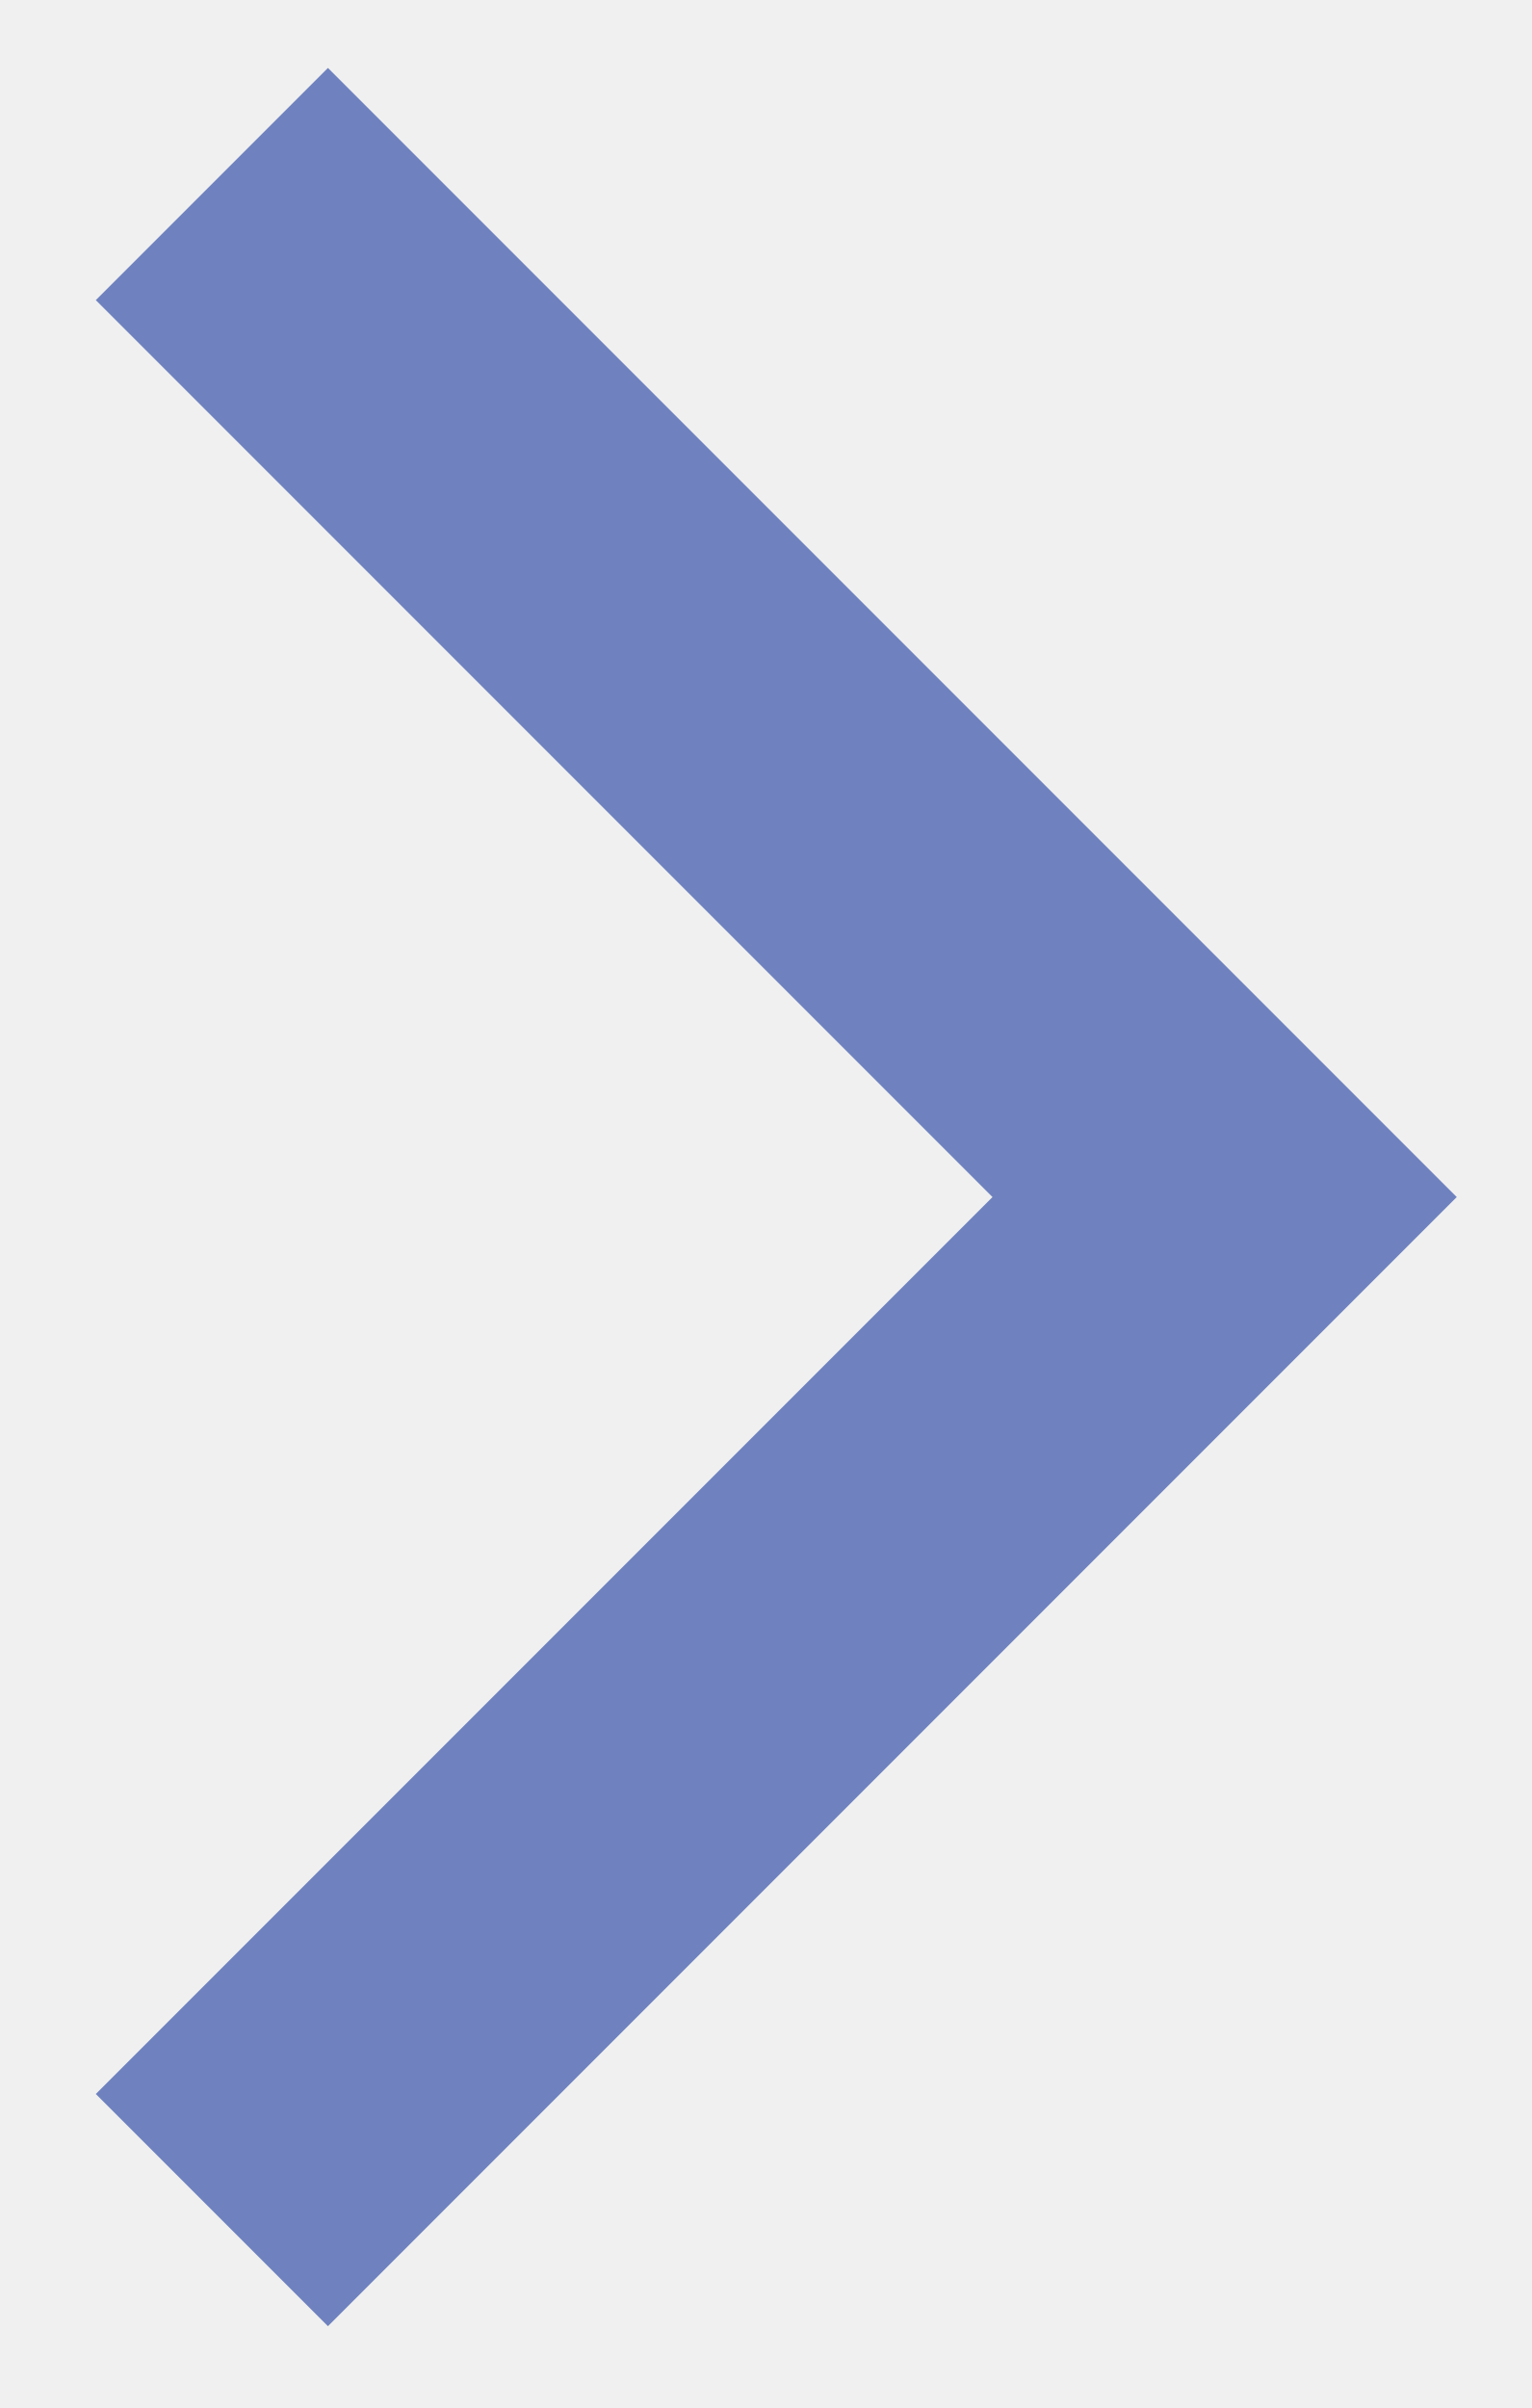
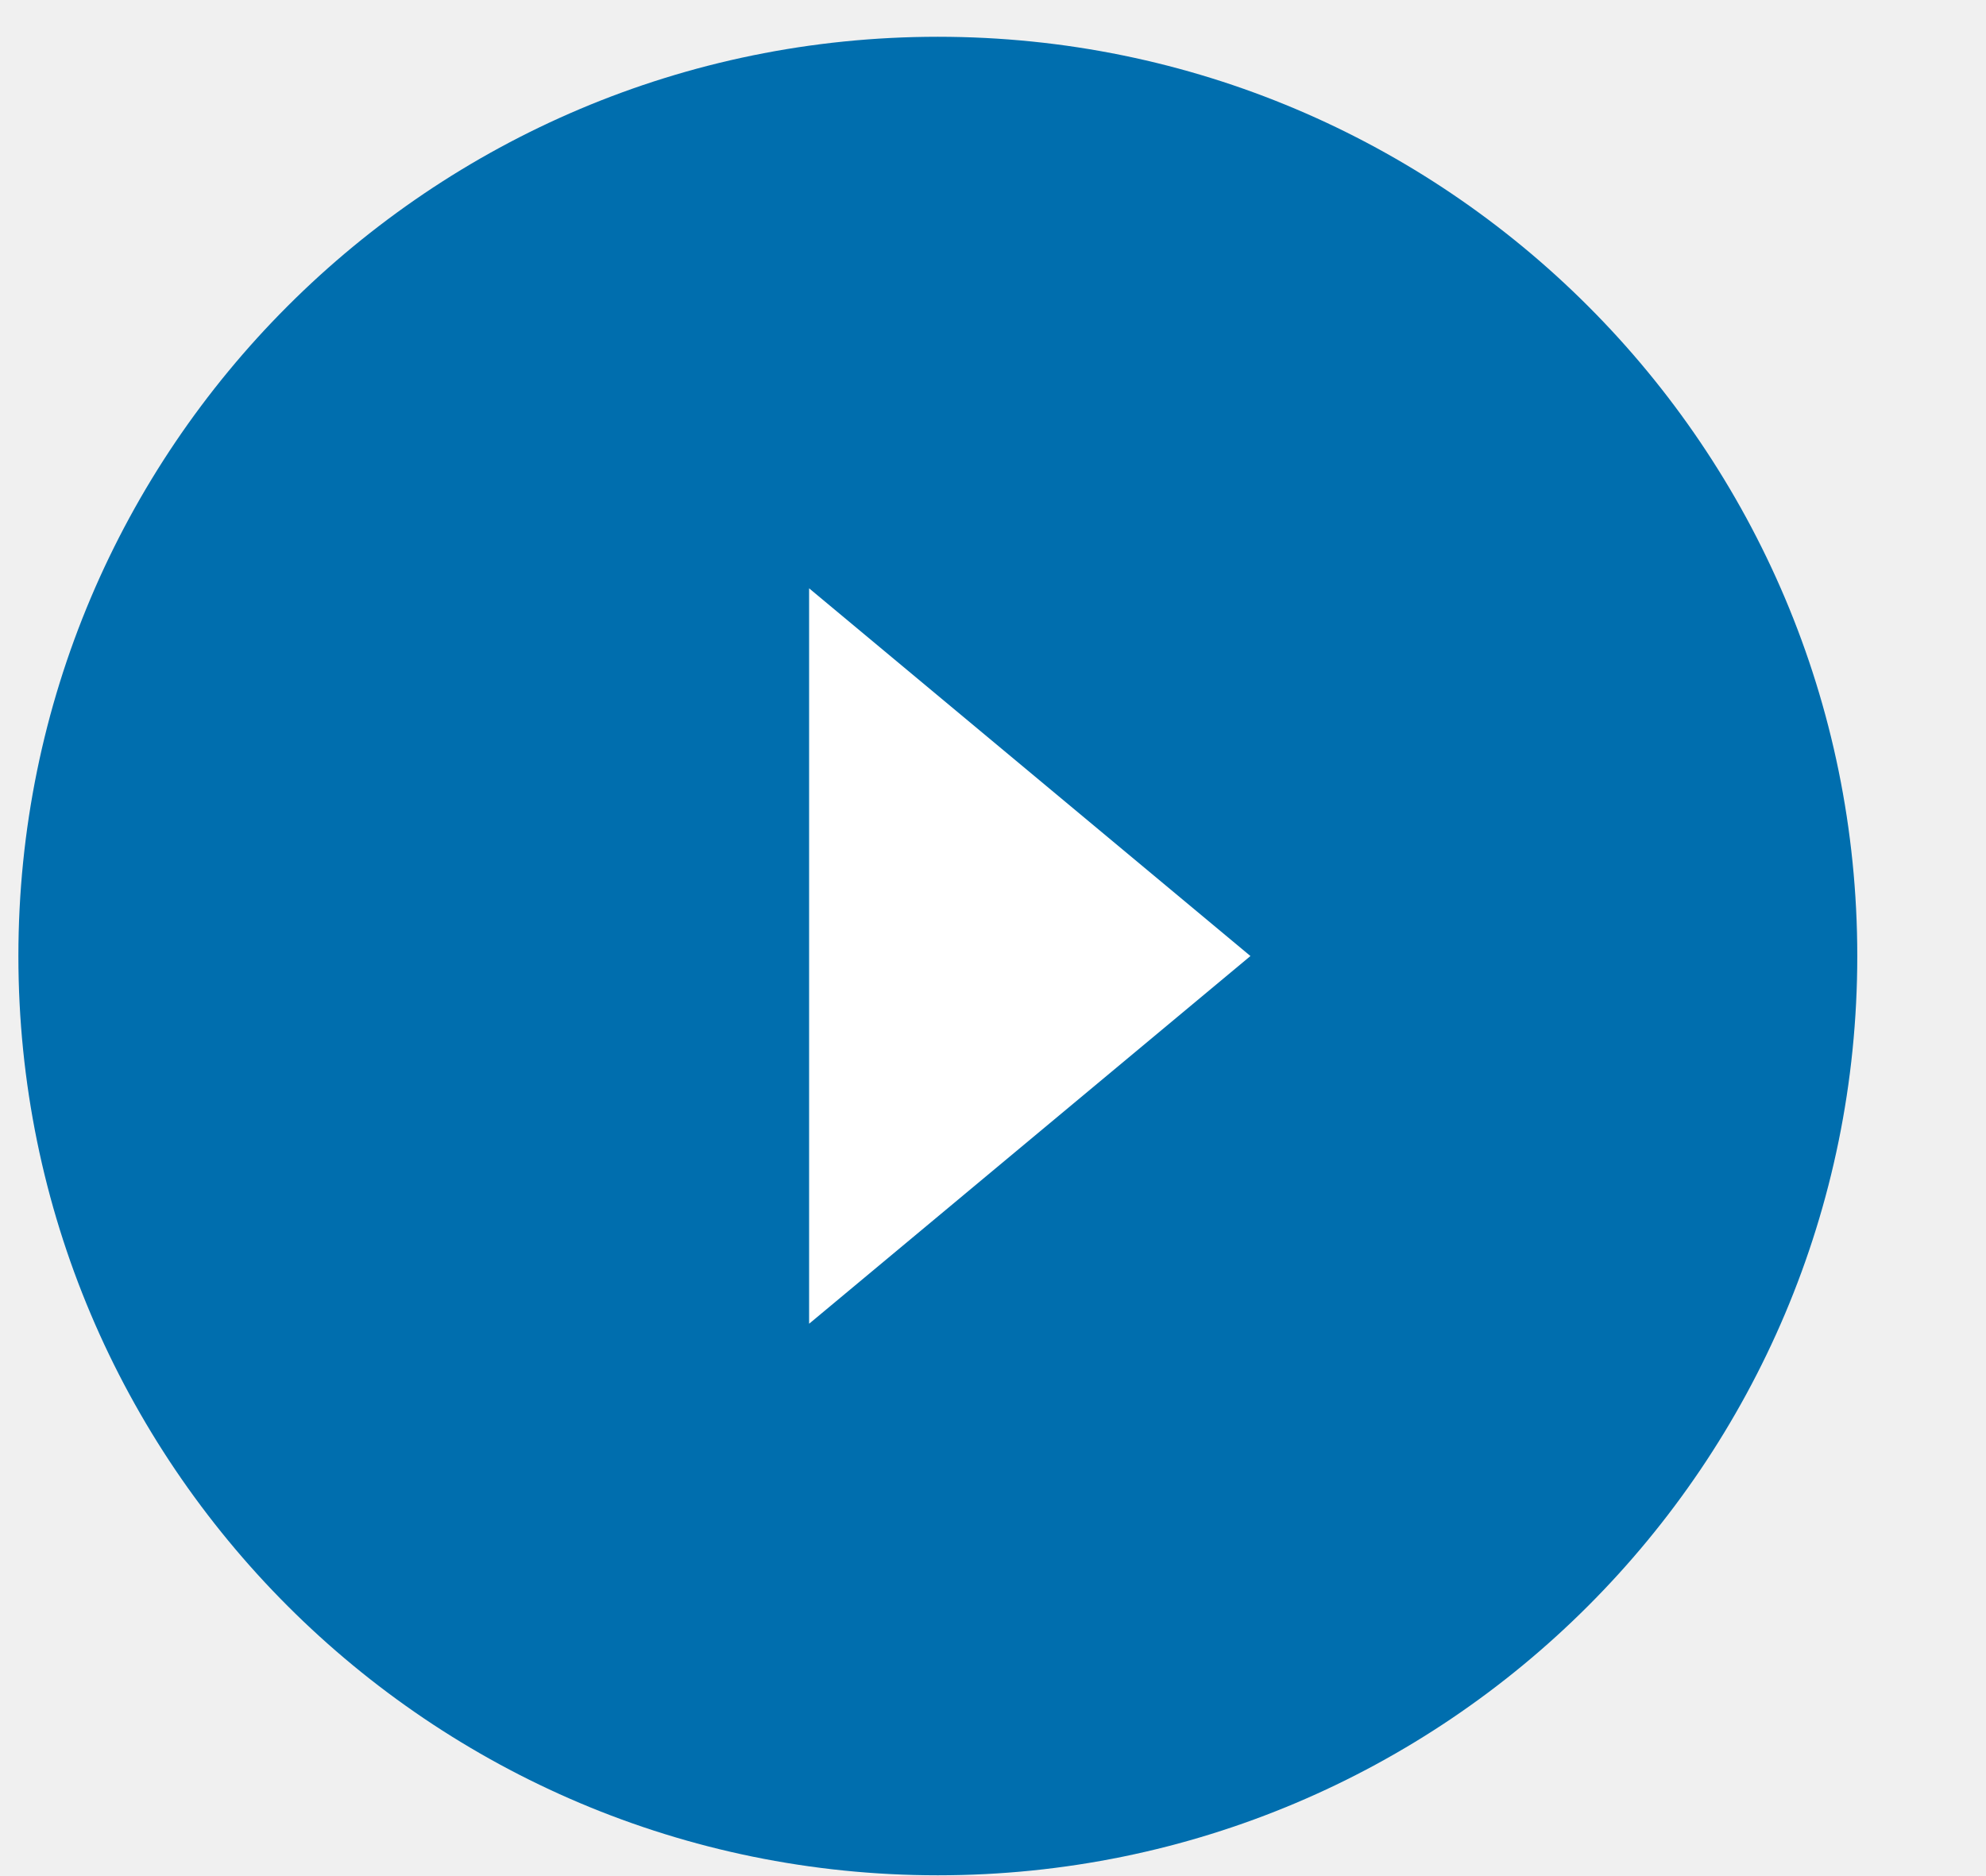
- <svg xmlns="http://www.w3.org/2000/svg" width="14px" height="22px" viewBox="0 0 14 22" version="1.1">
-   <defs />
-   <g id="Page-1" stroke="none" stroke-width="1" fill="none" fill-rule="evenodd">
-     <g id="video-slider-right-arrow" transform="translate(-8, 1)" stroke-width="3" stroke="#6F82BF">
-       <polyline id="Rectangle-6" transform="translate(9.936292, 9.936291) rotate(45) translate(-9.936292, -9.936291) " points="3.392 3.392 16.481 3.392 16.481 16.481" />
+ <svg xmlns="http://www.w3.org/2000/svg" width="54" height="51">
+   <g>
+     <rect x="-1" y="-1" width="56" height="53" id="canvas_background" fill="none" />
+     <g id="canvasGrid" display="none">
+       <rect id="svg_2" width="100%" height="100%" x="0" y="0" stroke-width="0" fill="url(#gridpattern)" />
    </g>
  </g>
+   <g>
+     <ellipse fill="#006eae" stroke="#000" stroke-width="0" cx="25.5" cy="26" id="svg_1" rx="25" ry="25" />
+     <path fill="#ffffff" stroke-width="0" d="m17,31l10,-12l10,12l-20,0z" id="svg_4" transform="rotate(90 27,26) " stroke="#000" />
+   </g>
</svg>
